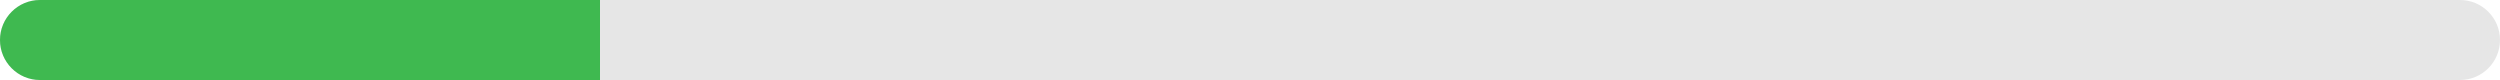
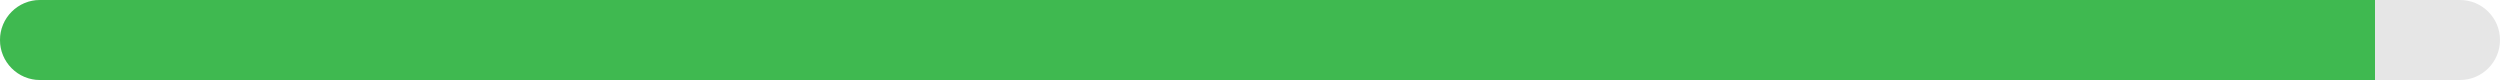
- <svg xmlns="http://www.w3.org/2000/svg" width="500" height="16" role="img" aria-label="Coverage 24%">
+ <svg xmlns="http://www.w3.org/2000/svg" width="500" height="16" role="img" aria-label="Coverage 95%">
  <defs>
    <clipPath id="r">
      <rect x="0" y="0" width="500" height="16" rx="8" ry="8" />
    </clipPath>
  </defs>
  <g clip-path="url(#r)">
    <rect x="0" y="0" width="500" height="16" fill="#e6e6e6" />
-     <rect x="0" y="0" width="120" height="16" fill="#3fb950" />
+     <rect x="0" y="0" width="475" height="16" fill="#3fb950" />
  </g>
</svg>
